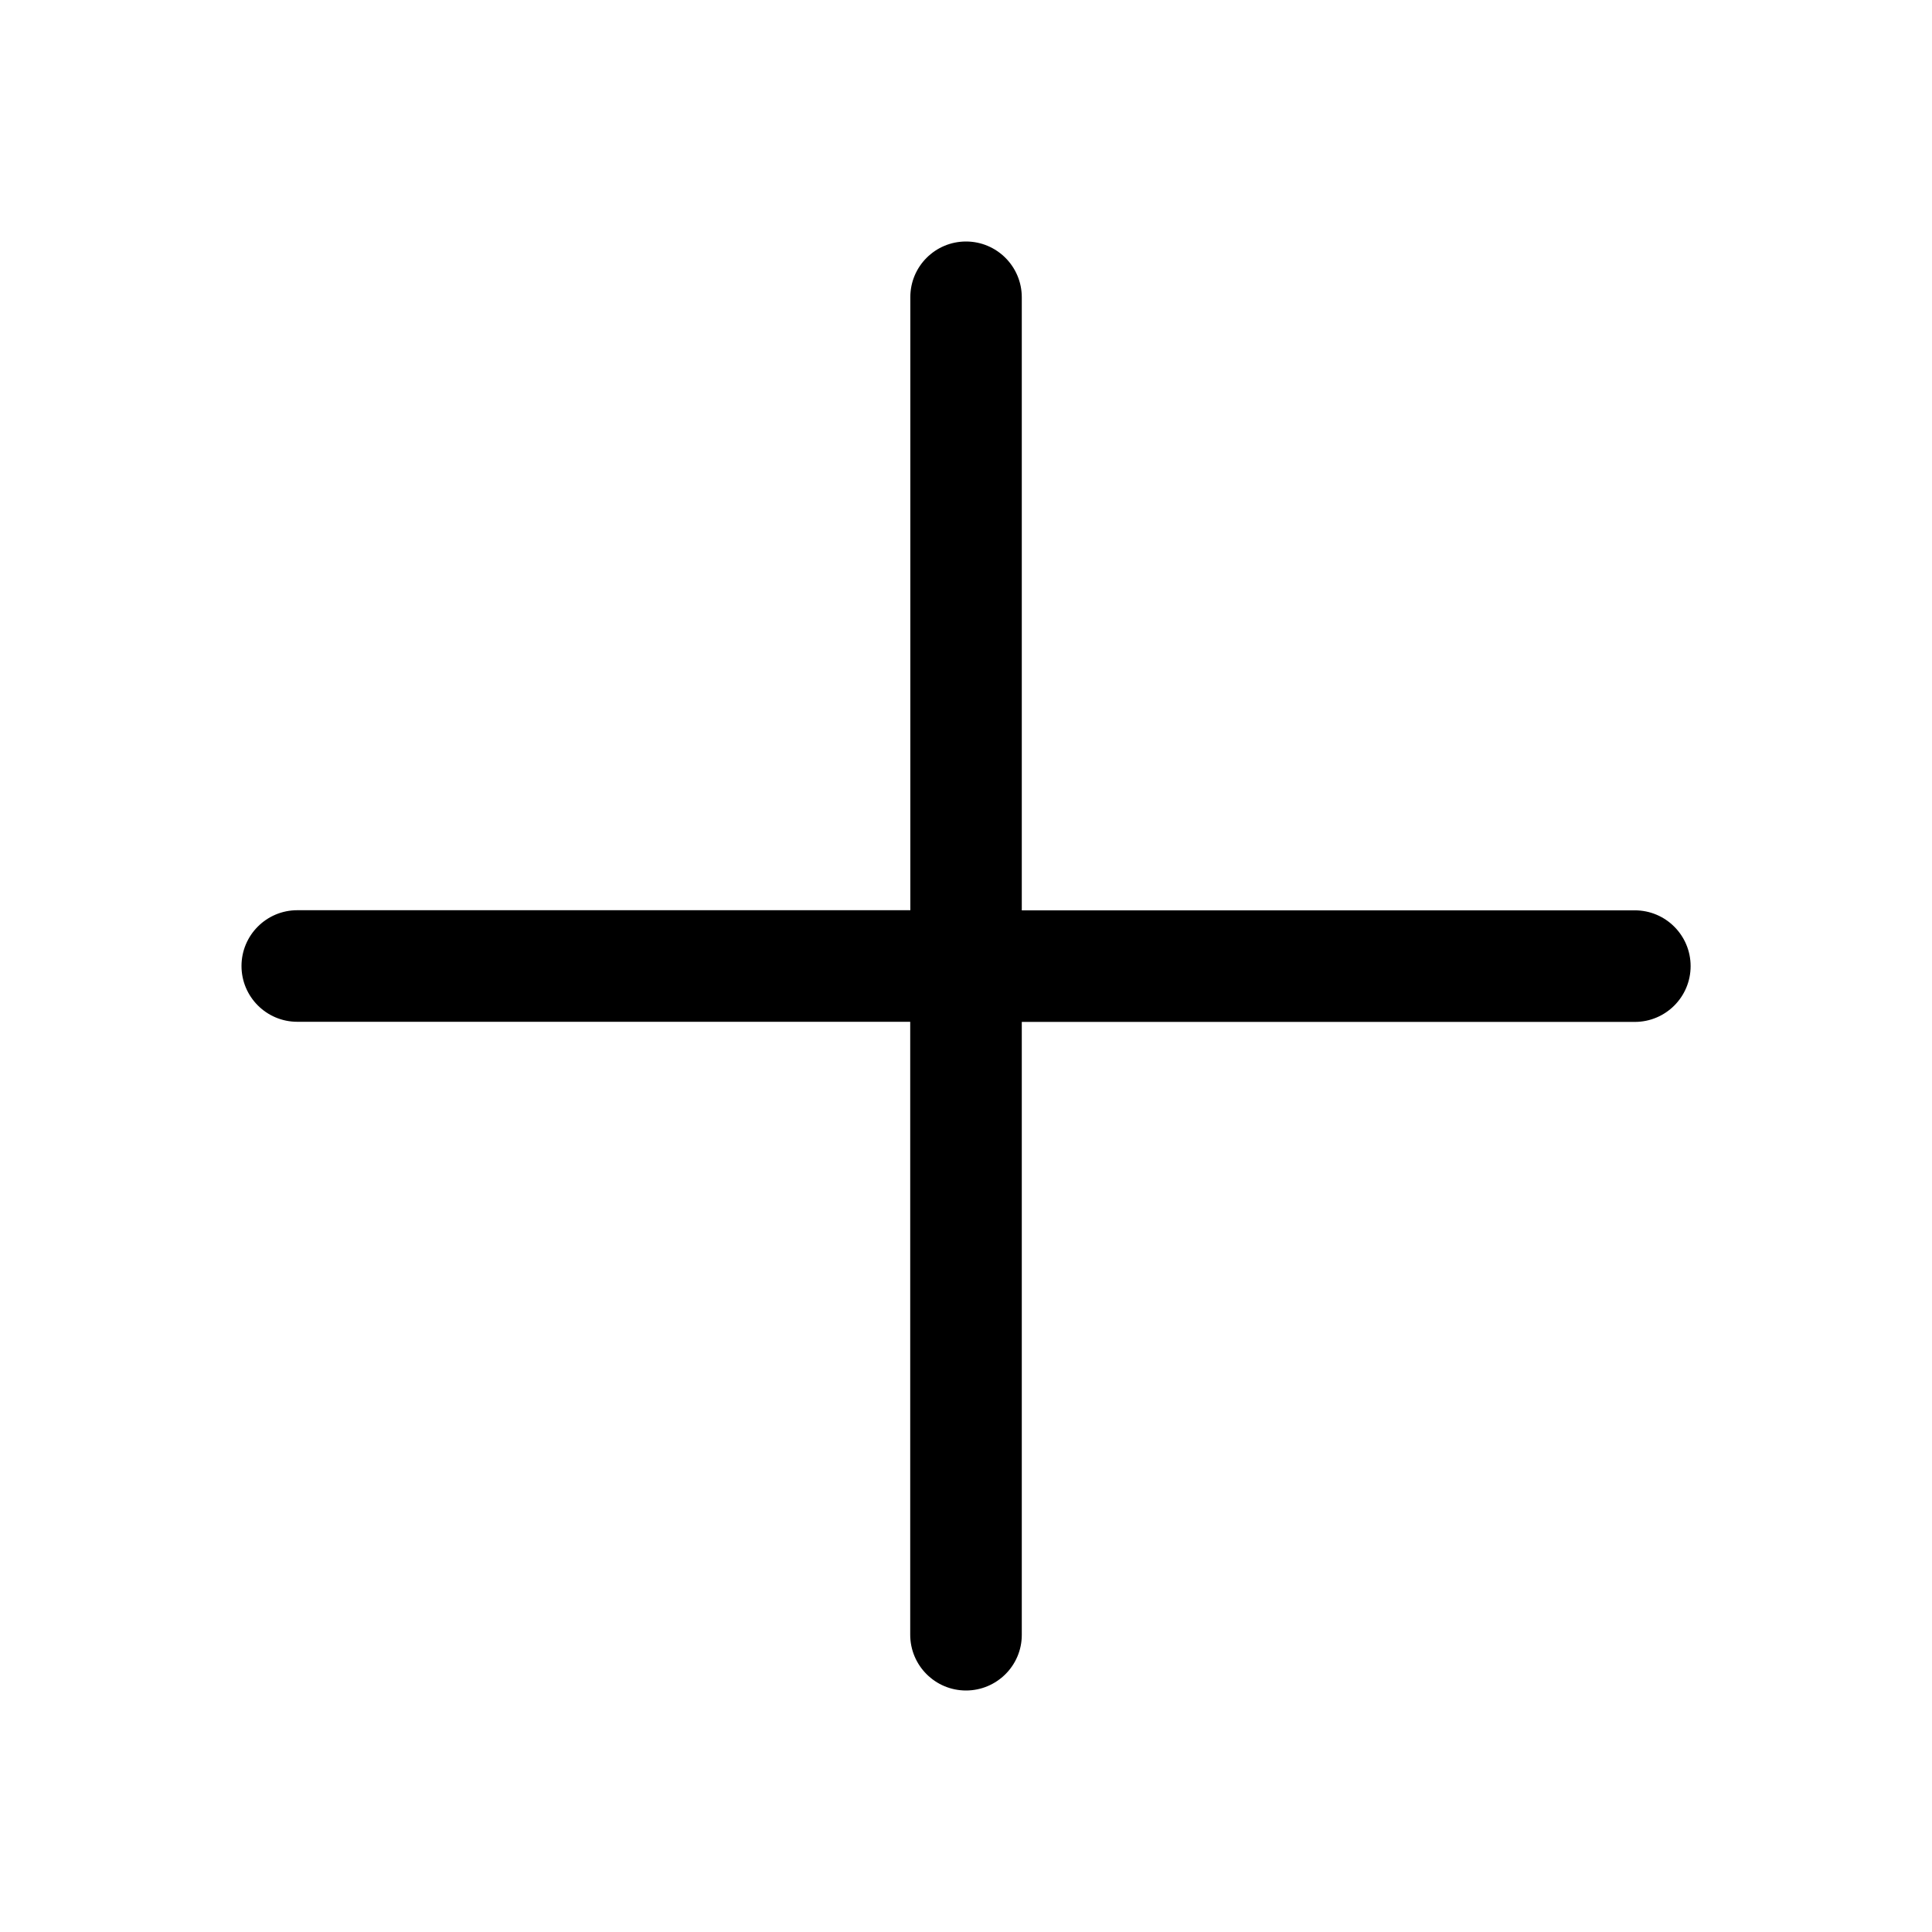
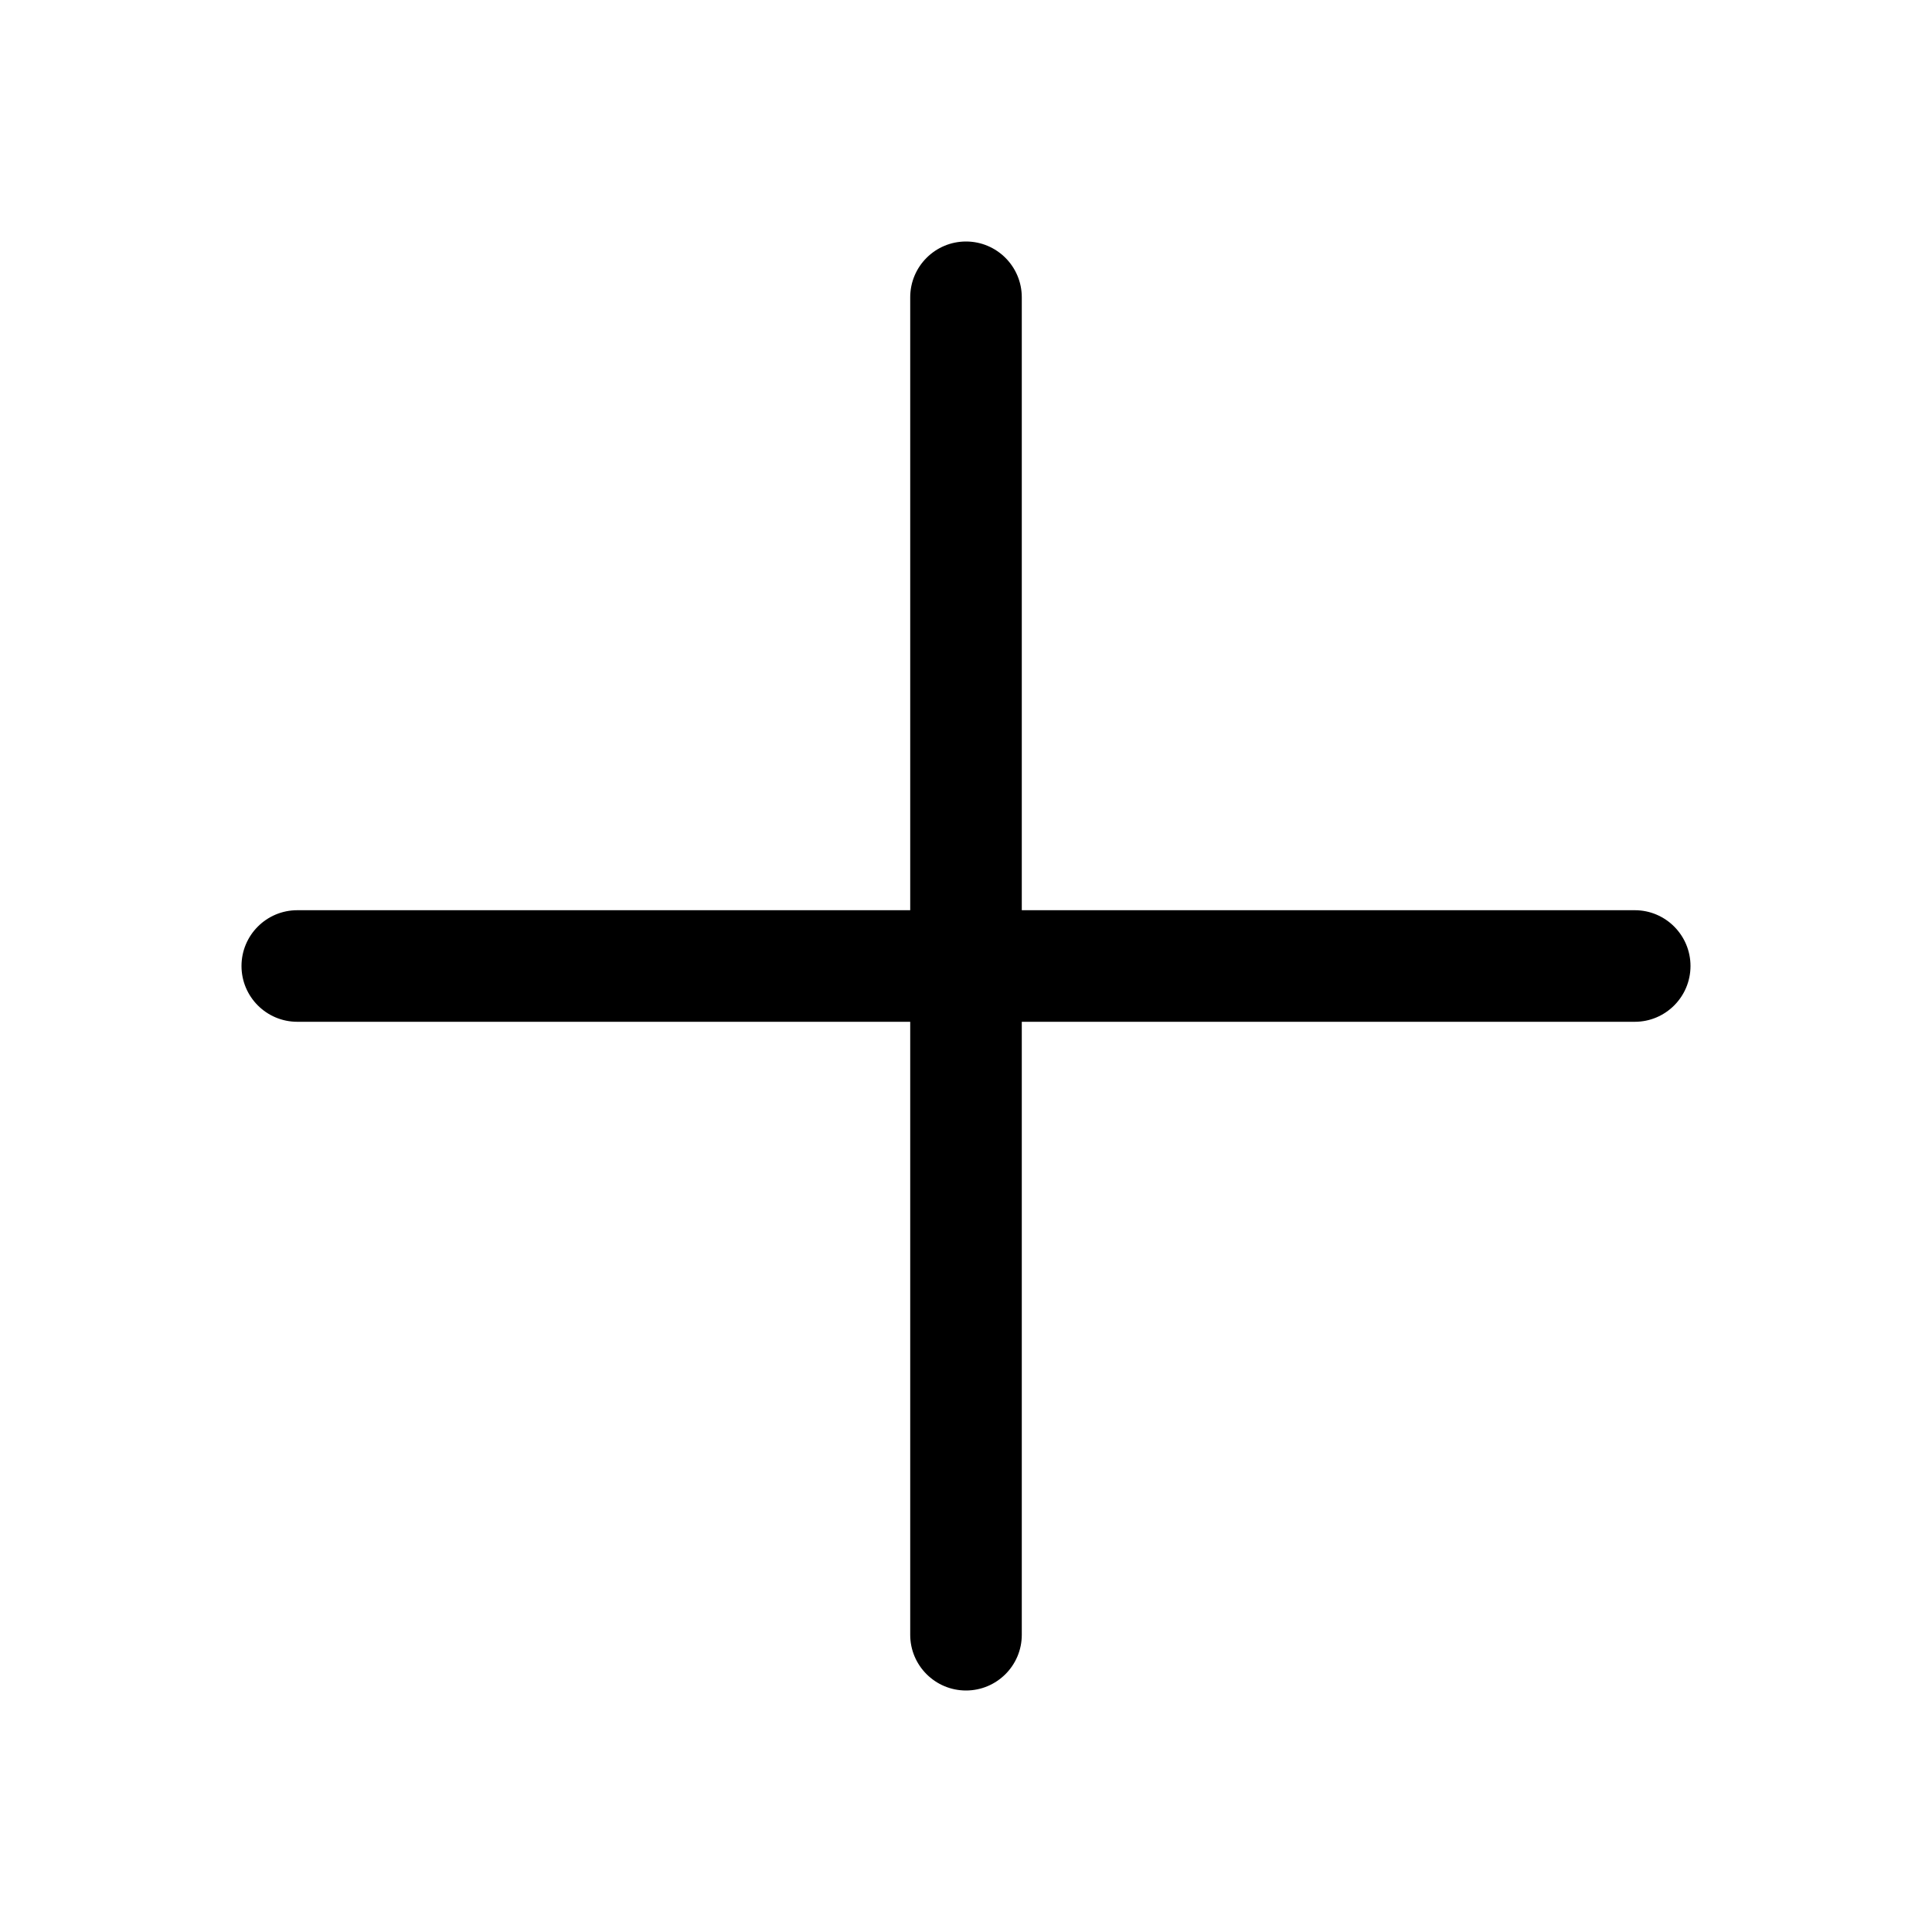
- <svg xmlns="http://www.w3.org/2000/svg" width="16" height="16" fill="none" viewBox="0 0 16 16">
-   <path fill="black" fill-rule="evenodd" d="M8 2c.255 0 .462.207.462.462v5.077h5.077c.255 0 .462.207.462.462s-.207.462-.462.462H8.462v5.077C8.462 13.793 8.255 14 8 14s-.462-.207-.462-.462V8.462H2.462C2.207 8.462 2 8.255 2 8s.207-.462.462-.462h5.077V2.462C7.538 2.207 7.745 2 8 2Z" clip-rule="evenodd" />
+ <svg xmlns="http://www.w3.org/2000/svg" width="16" height="16" viewBox="0 0 16 16" fill="none">
+   <path fill-rule="evenodd" clip-rule="evenodd" d="M8 2C8.255 2 8.462 2.207 8.462 2.462V7.538H13.539C13.793 7.538 14 7.745 14 8C14 8.255 13.793 8.462 13.539 8.462H8.462V13.539C8.462 13.793 8.255 14 8 14C7.745 14 7.538 13.793 7.538 13.539V8.462H2.462C2.207 8.462 2 8.255 2 8C2 7.745 2.207 7.538 2.462 7.538H7.538V2.462C7.538 2.207 7.745 2 8 2Z" fill="black" />
</svg>
